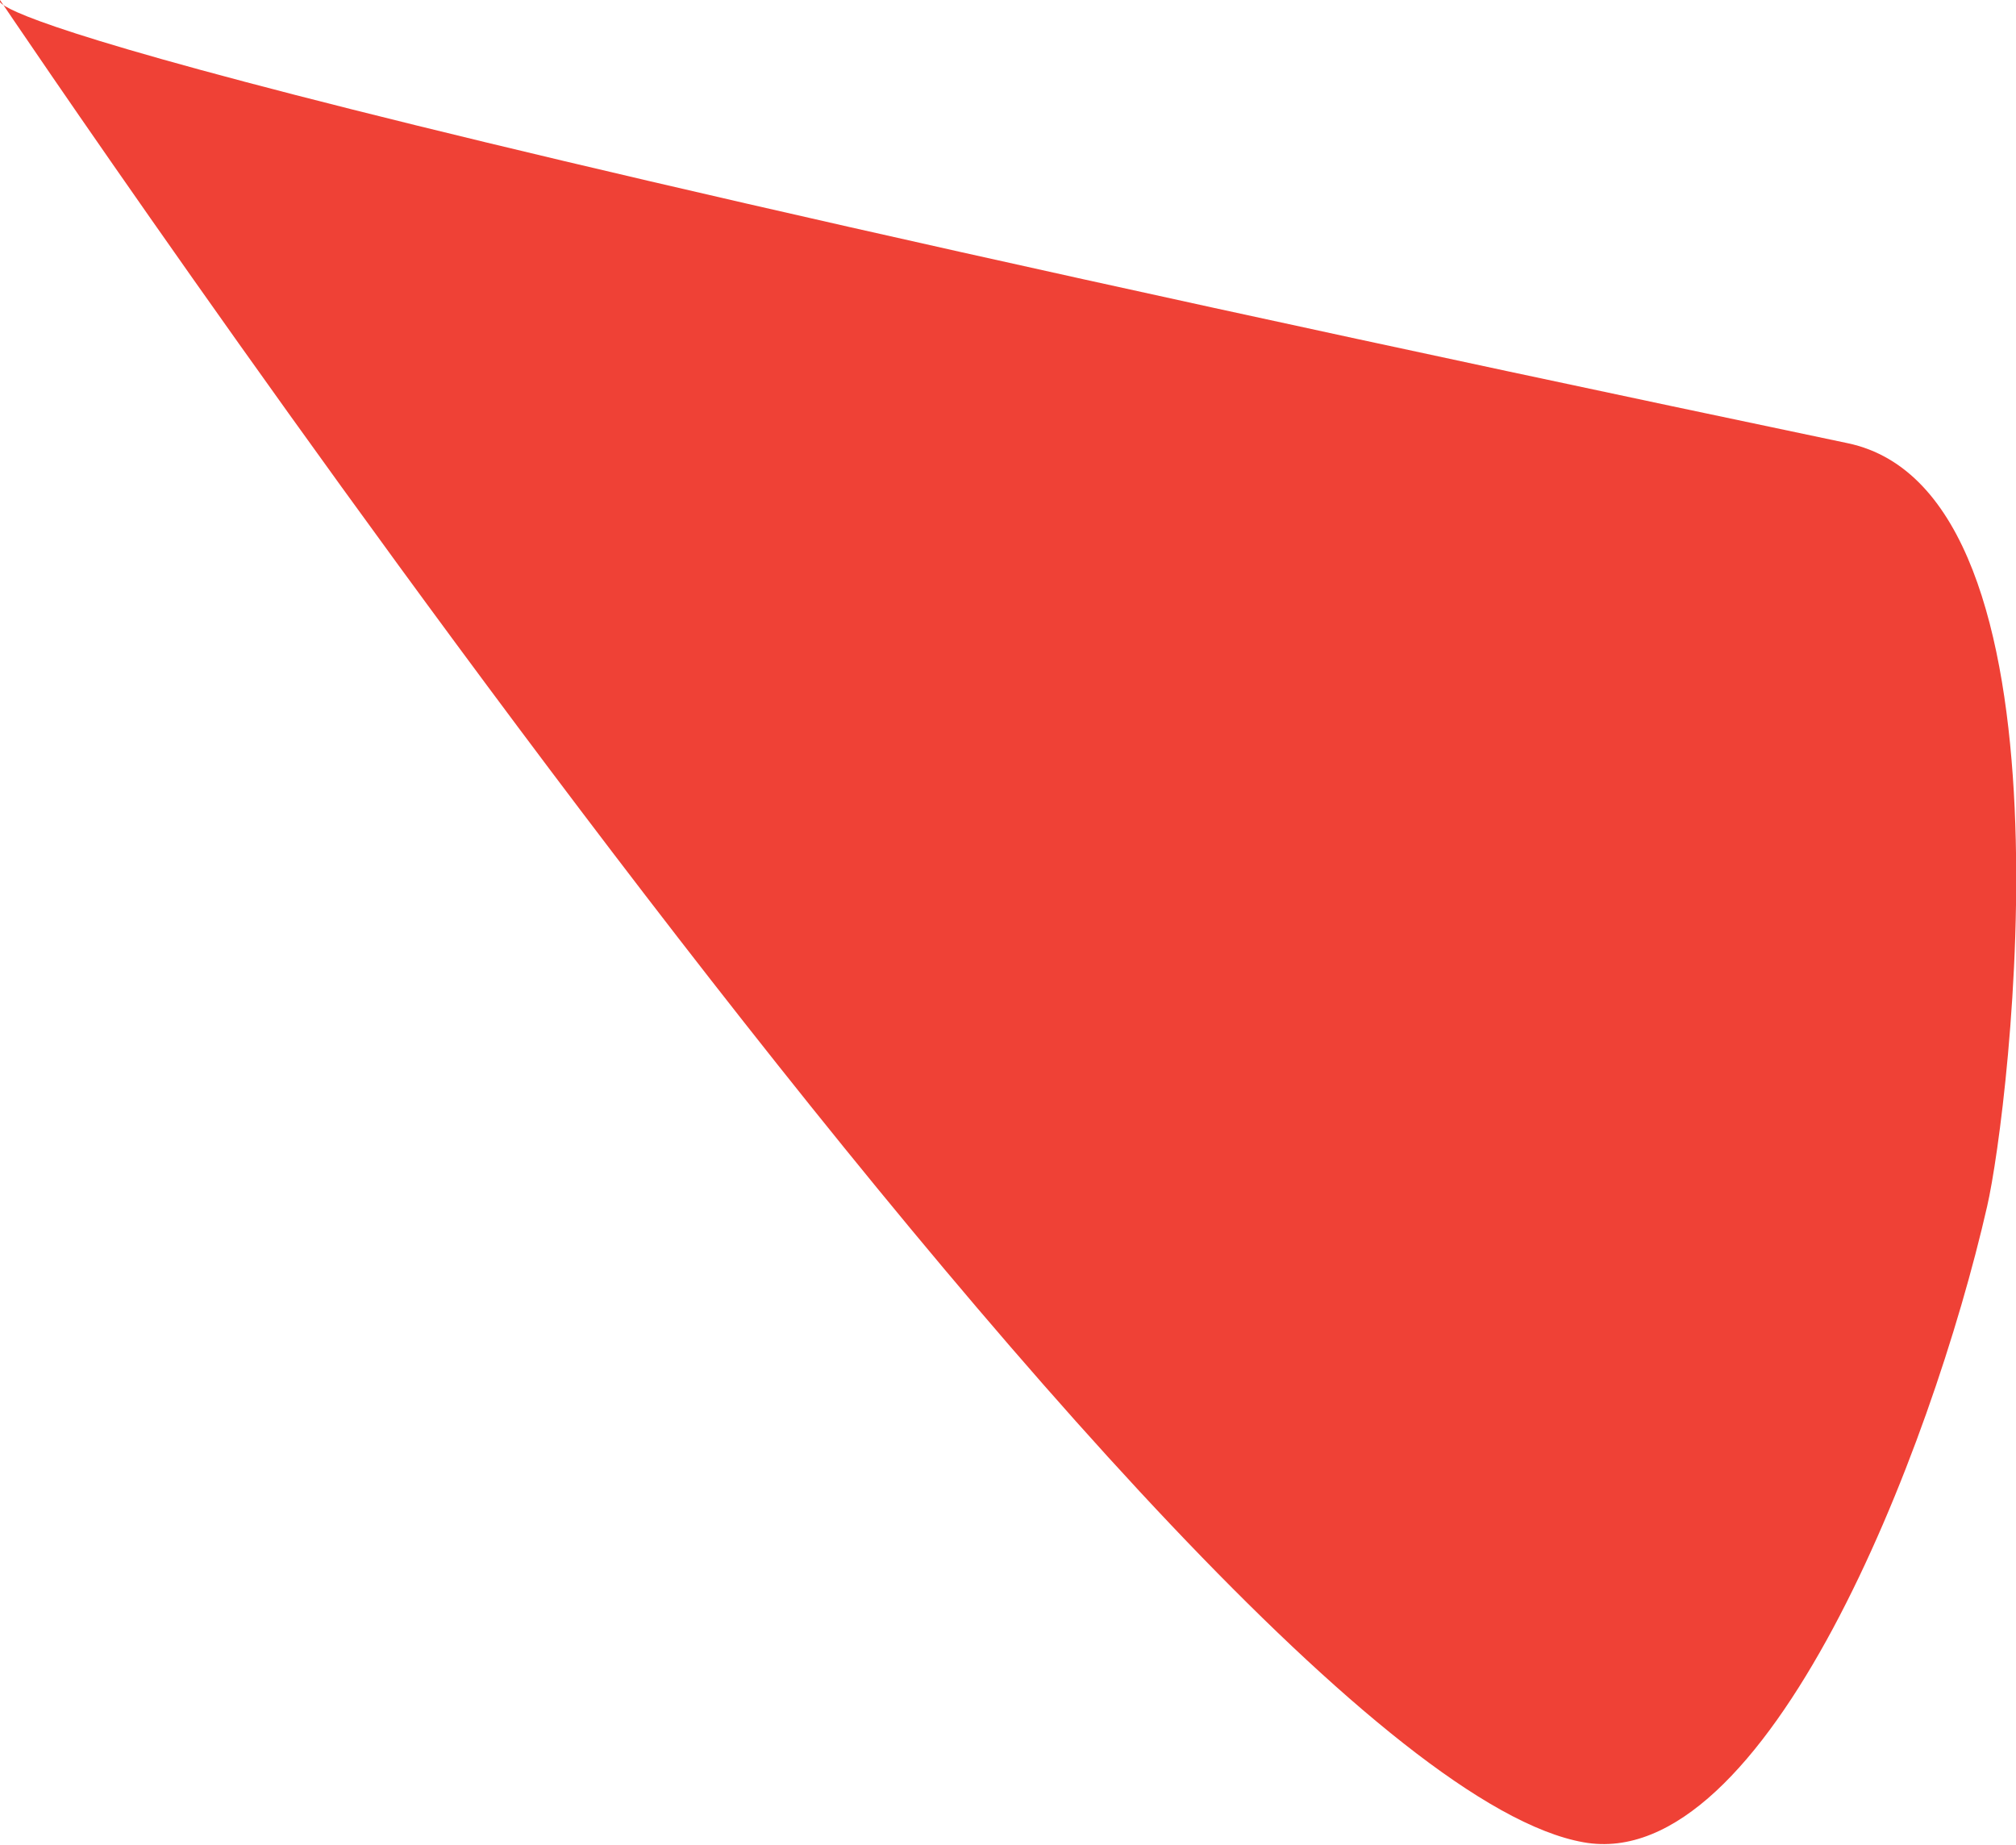
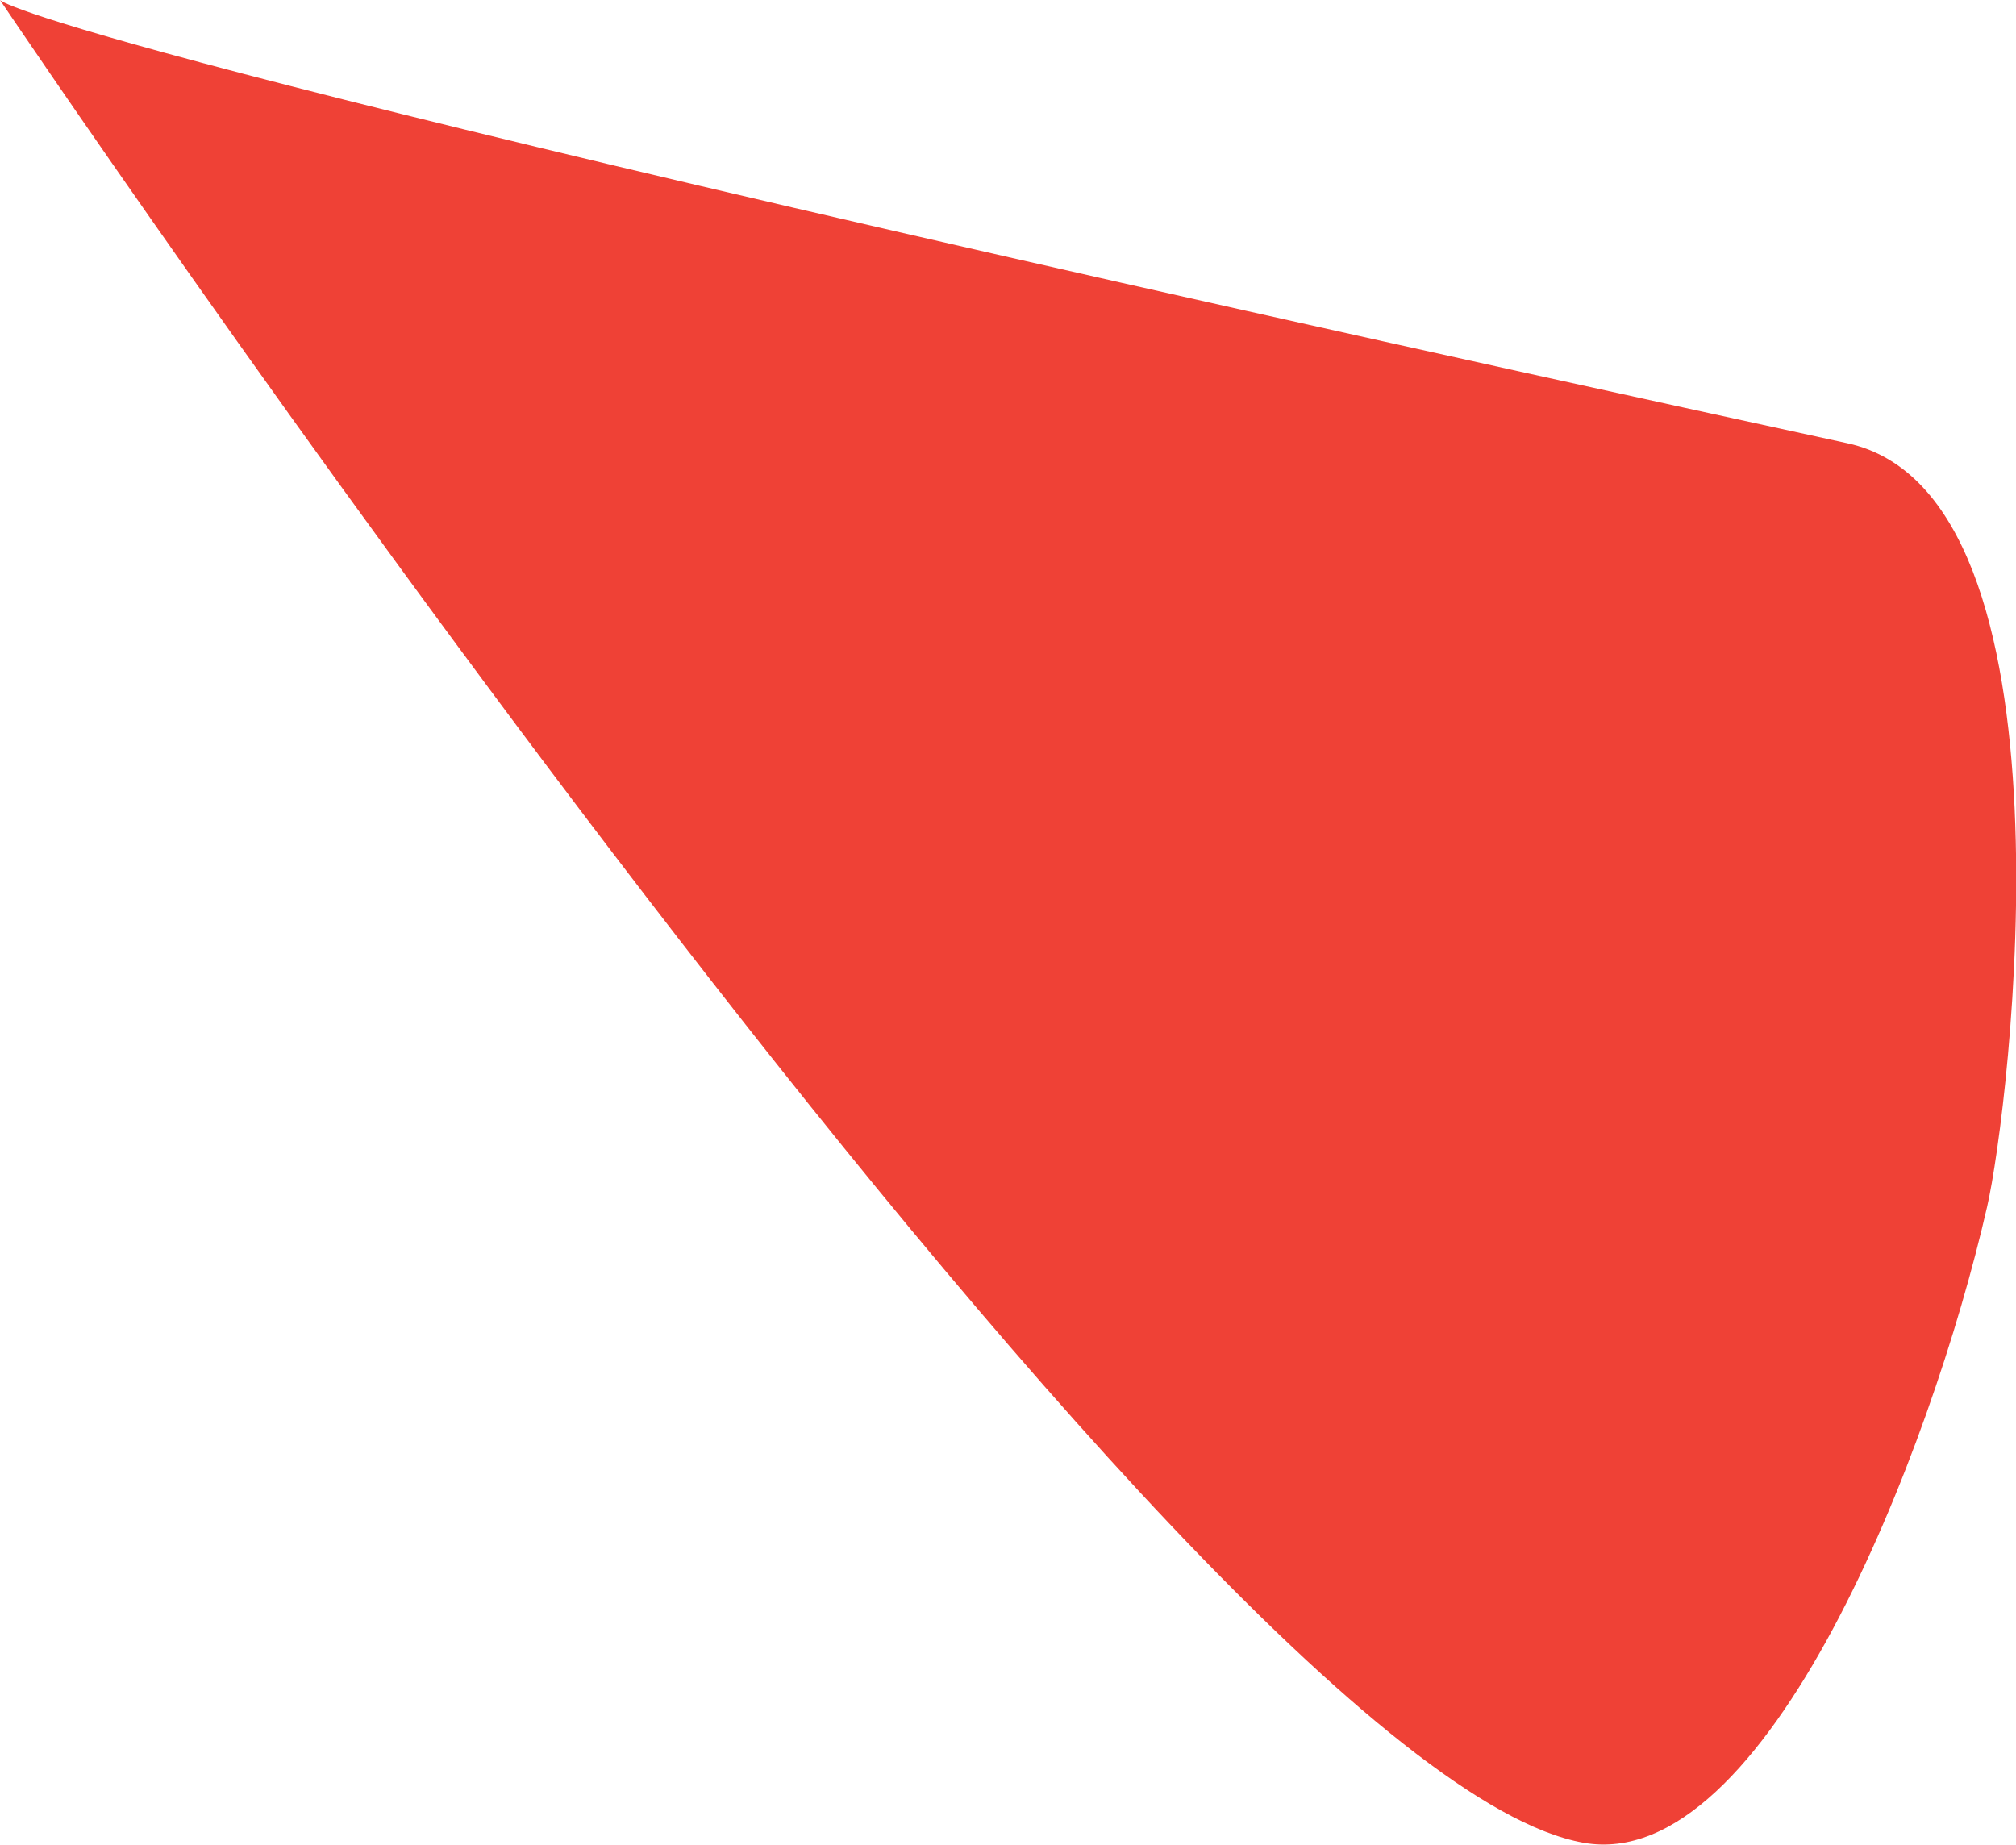
- <svg xmlns="http://www.w3.org/2000/svg" width="41.21" height="37.7" viewBox="0 0 41.21 37.7">
+ <svg xmlns="http://www.w3.org/2000/svg" width="41.2" height="37.7" viewBox="0 0 41.2 37.7">
  <g id="Layer_2" data-name="Layer 2">
    <g id="UWP_path" data-name="UWP path">
-       <path id="B_cam" data-name="B cam" d="M0,0S24.38,36.24,32.37,37.66c3.74.67,7.11-8,8.25-13,.45-1.94,2-14.58-2.85-15.6C-1.66.79,0,0,0,0Z" fill="#ef4136" />
+       <path id="B_cam" data-name="B cam" d="M0,0S24.37,36.24,32.36,37.66c3.74.67,7.11-8,8.25-13,.45-1.94,2-14.54-2.85-15.6C.67,1,0,0,0,0Z" fill="#ef4136" />
    </g>
  </g>
</svg>
